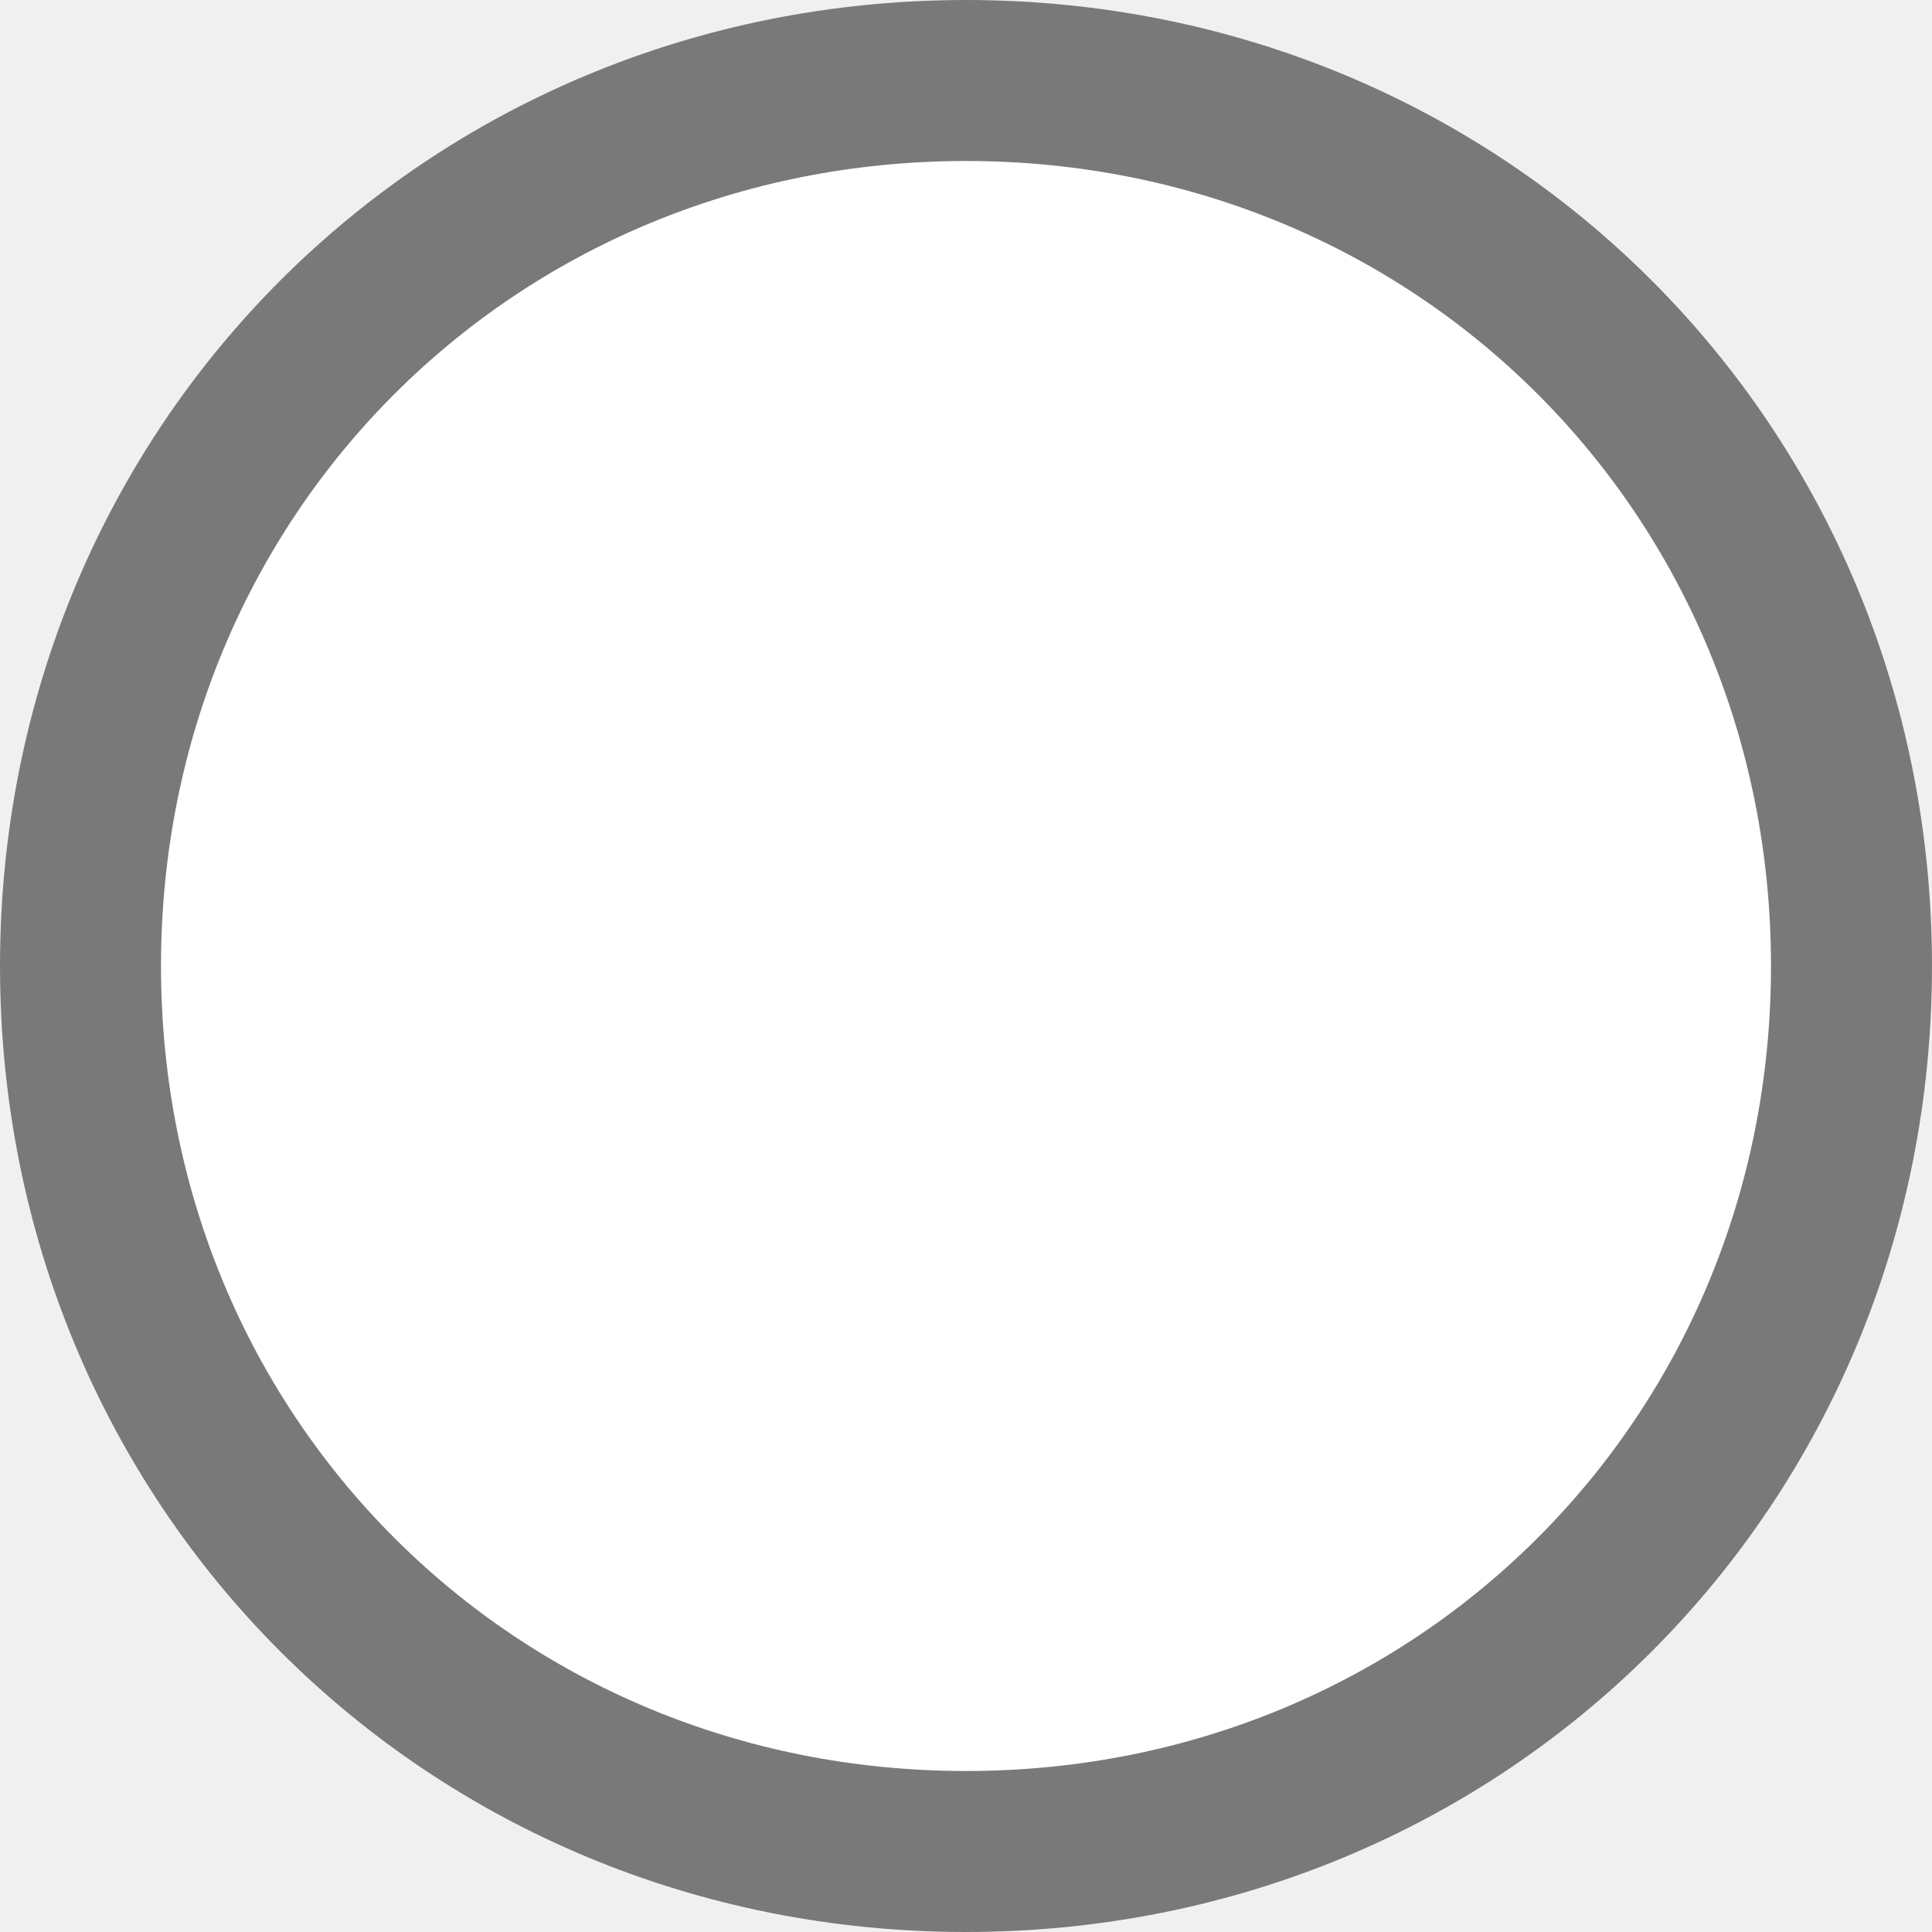
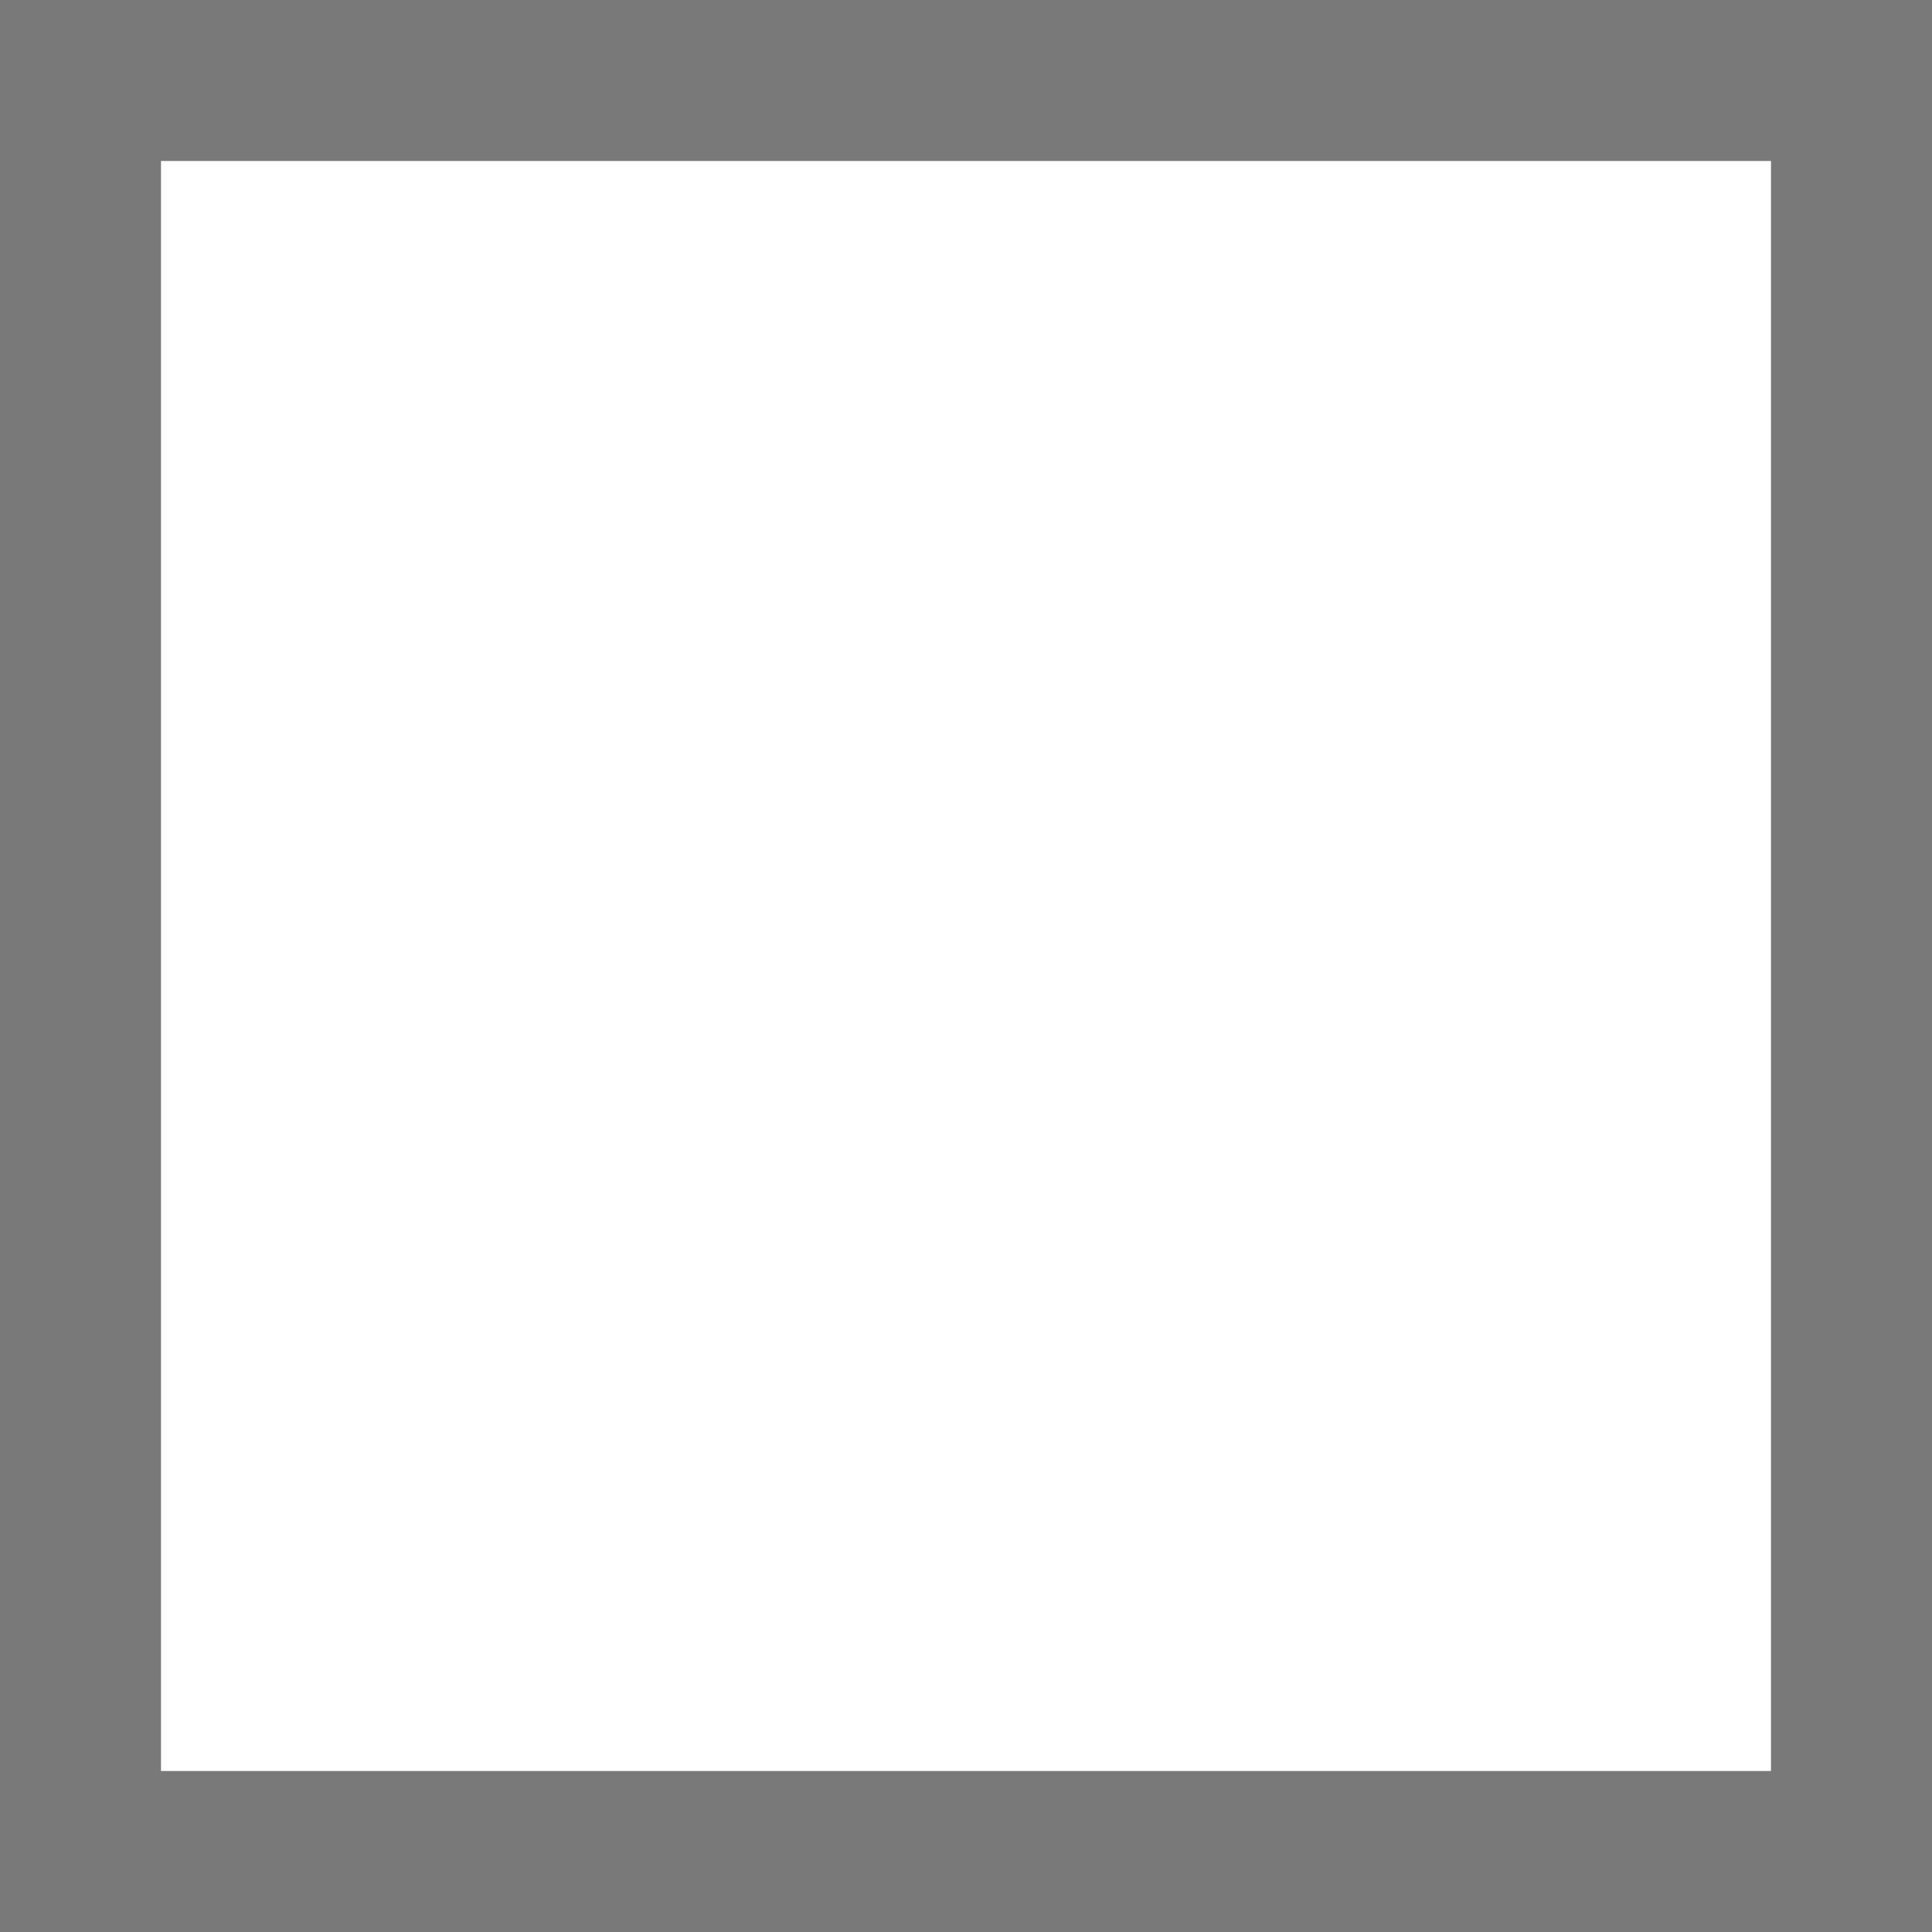
- <svg xmlns="http://www.w3.org/2000/svg" version="1.1" width="12px" height="12px" viewBox="554 90.5  12 12">
-   <path d="M 560 90.5  C 563.36 90.5  566 93.14  566 96.5  C 566 99.86  563.36 102.5  560 102.5  C 556.64 102.5  554 99.86  554 96.5  C 554 93.14  556.64 90.5  560 90.5  Z " fill-rule="nonzero" fill="#ffffff" stroke="none" />
-   <path d="M 560 91  C 563.08 91  565.5 93.42  565.5 96.5  C 565.5 99.58  563.08 102  560 102  C 556.92 102  554.5 99.58  554.5 96.5  C 554.5 93.42  556.92 91  560 91  Z " stroke-width="1" stroke="#797979" fill="none" />
+ <svg xmlns="http://www.w3.org/2000/svg" version="1.1" width="12px" height="12px" viewBox="1149 275  12 12">
+   <path d="M 1149.5 275.5  L 1160.5 275.5  L 1160.5 286.5  L 1149.5 286.5  L 1149.5 275.5  Z " fill-rule="nonzero" fill="#ffffff" stroke="none" />
+   <path d="M 1149.5 275.5  L 1160.5 275.5  L 1160.5 286.5  L 1149.5 286.5  L 1149.5 275.5  Z " stroke-width="1" stroke="#797979" fill="none" />
</svg>
